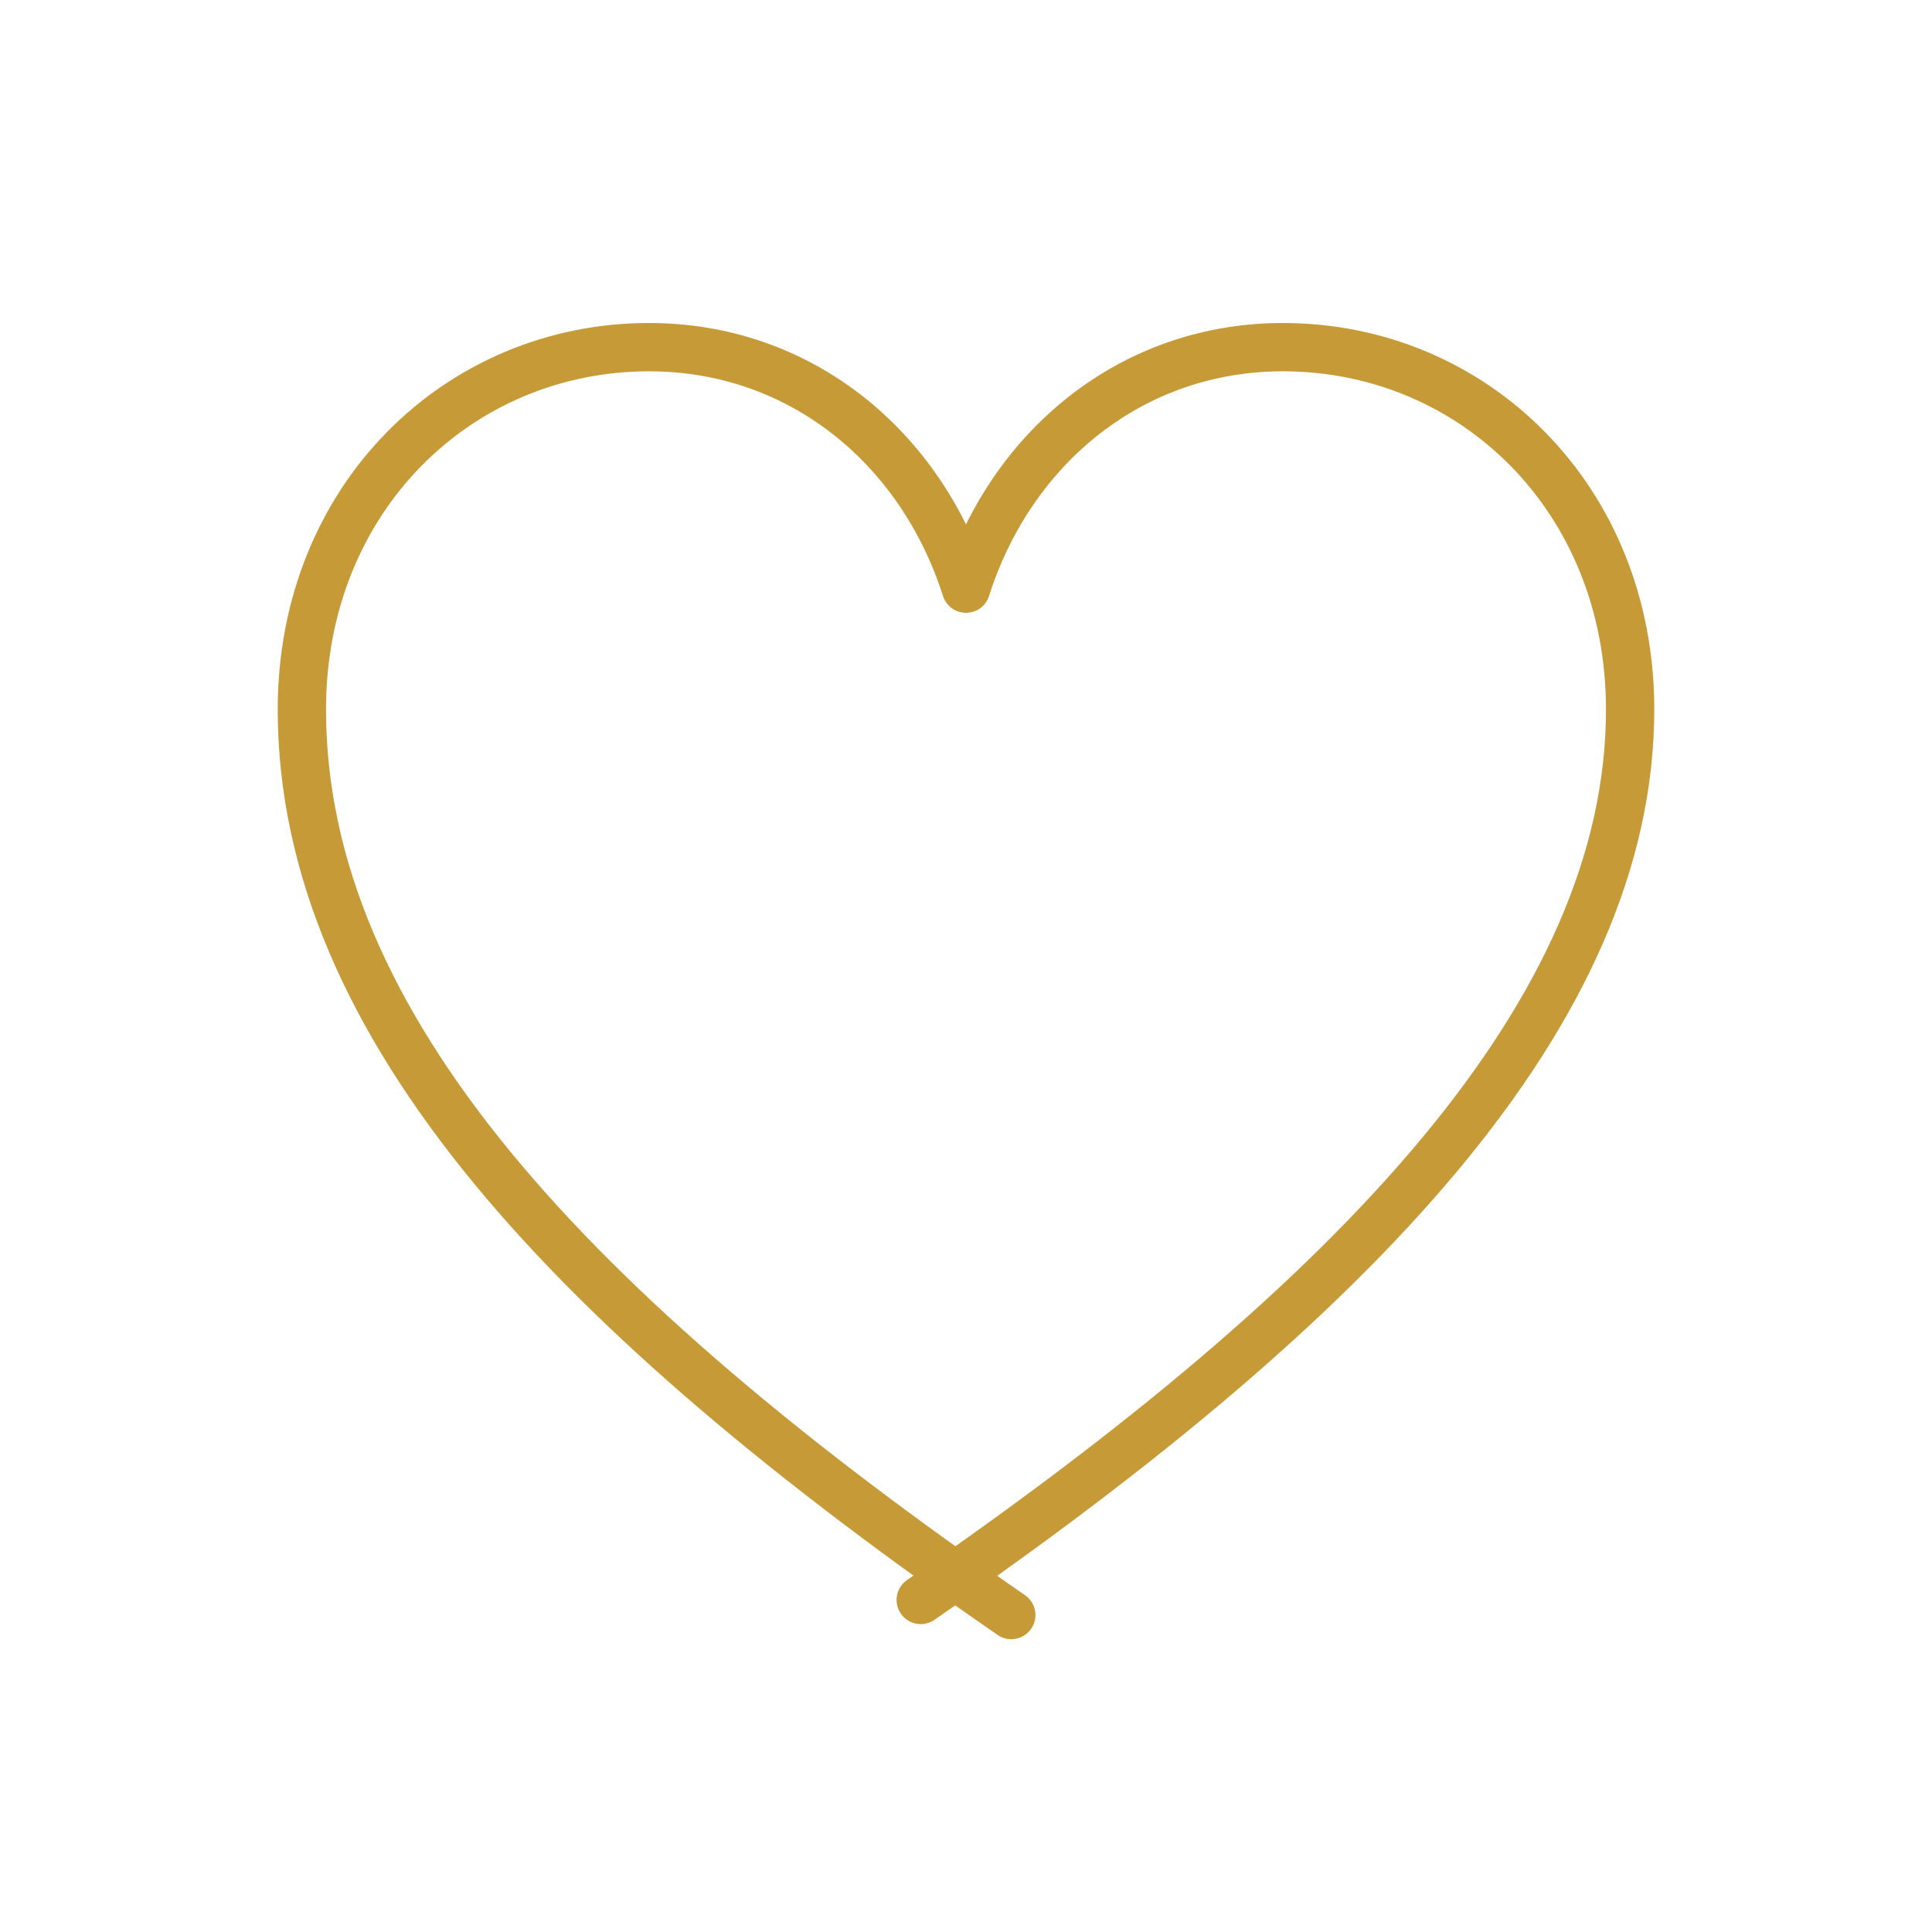
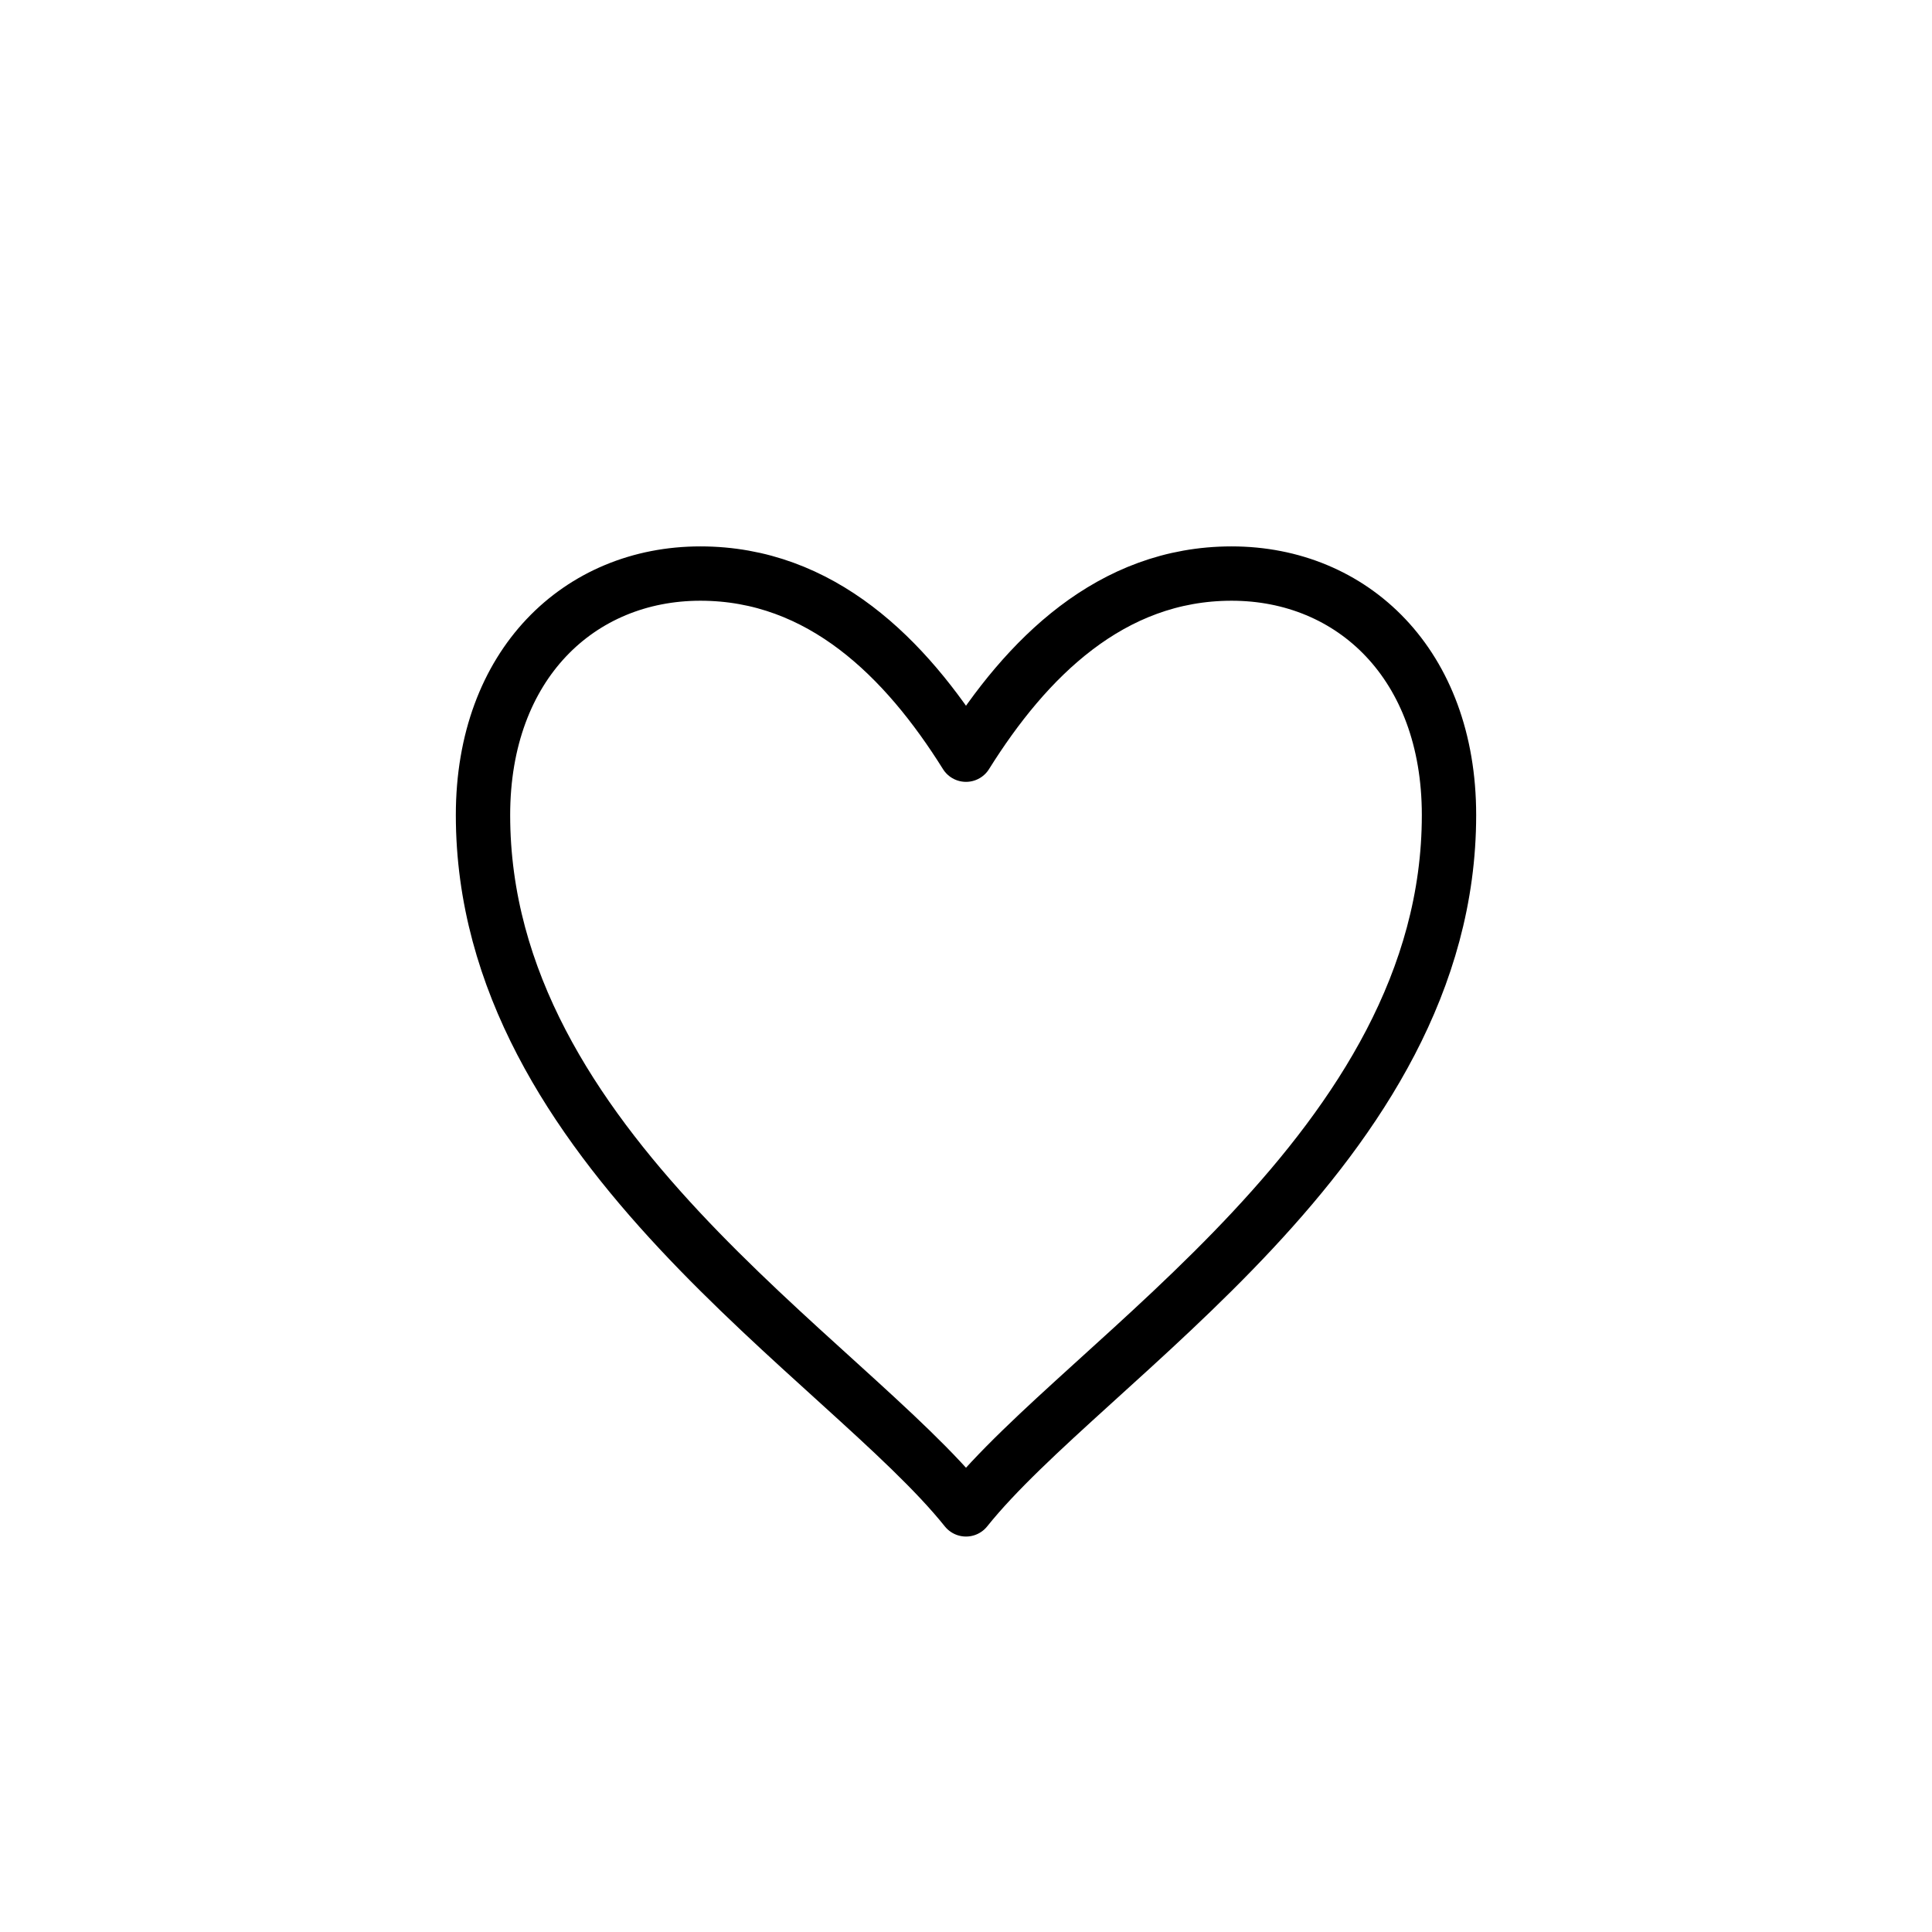
- <svg xmlns="http://www.w3.org/2000/svg" viewBox="0 0 64 64" fill="none" stroke="#C79A38" stroke-width="1.6" stroke-linecap="round" stroke-linejoin="round">
-   <path d="M33.5 53.5 C19 43.5 10 34 10 23.5 C10 16.5 15.2 11.5 21.5 11.5 C26.5 11.5 30.5 14.8 32 19.5 C33.5 14.8 37.5 11.5 42.5 11.5 C48.8 11.5 54 16.5 54 23.5 C54 33.5 45 43 30.5 53" />
+ <svg xmlns="http://www.w3.org/2000/svg" viewBox="0 0 64 64" fill="none">
+   <path d="M32 50C28 45 16 38 16 27c0-5 3.2-8 7.2-8 4 0 6.8 2.8 8.8 6 2-3.2 4.8-6 8.8-6 4 0 7.2 3 7.2 8 0 11-12 18-16 23z" stroke="currentColor" stroke-width="1.8" stroke-linecap="round" stroke-linejoin="round" />
</svg>
